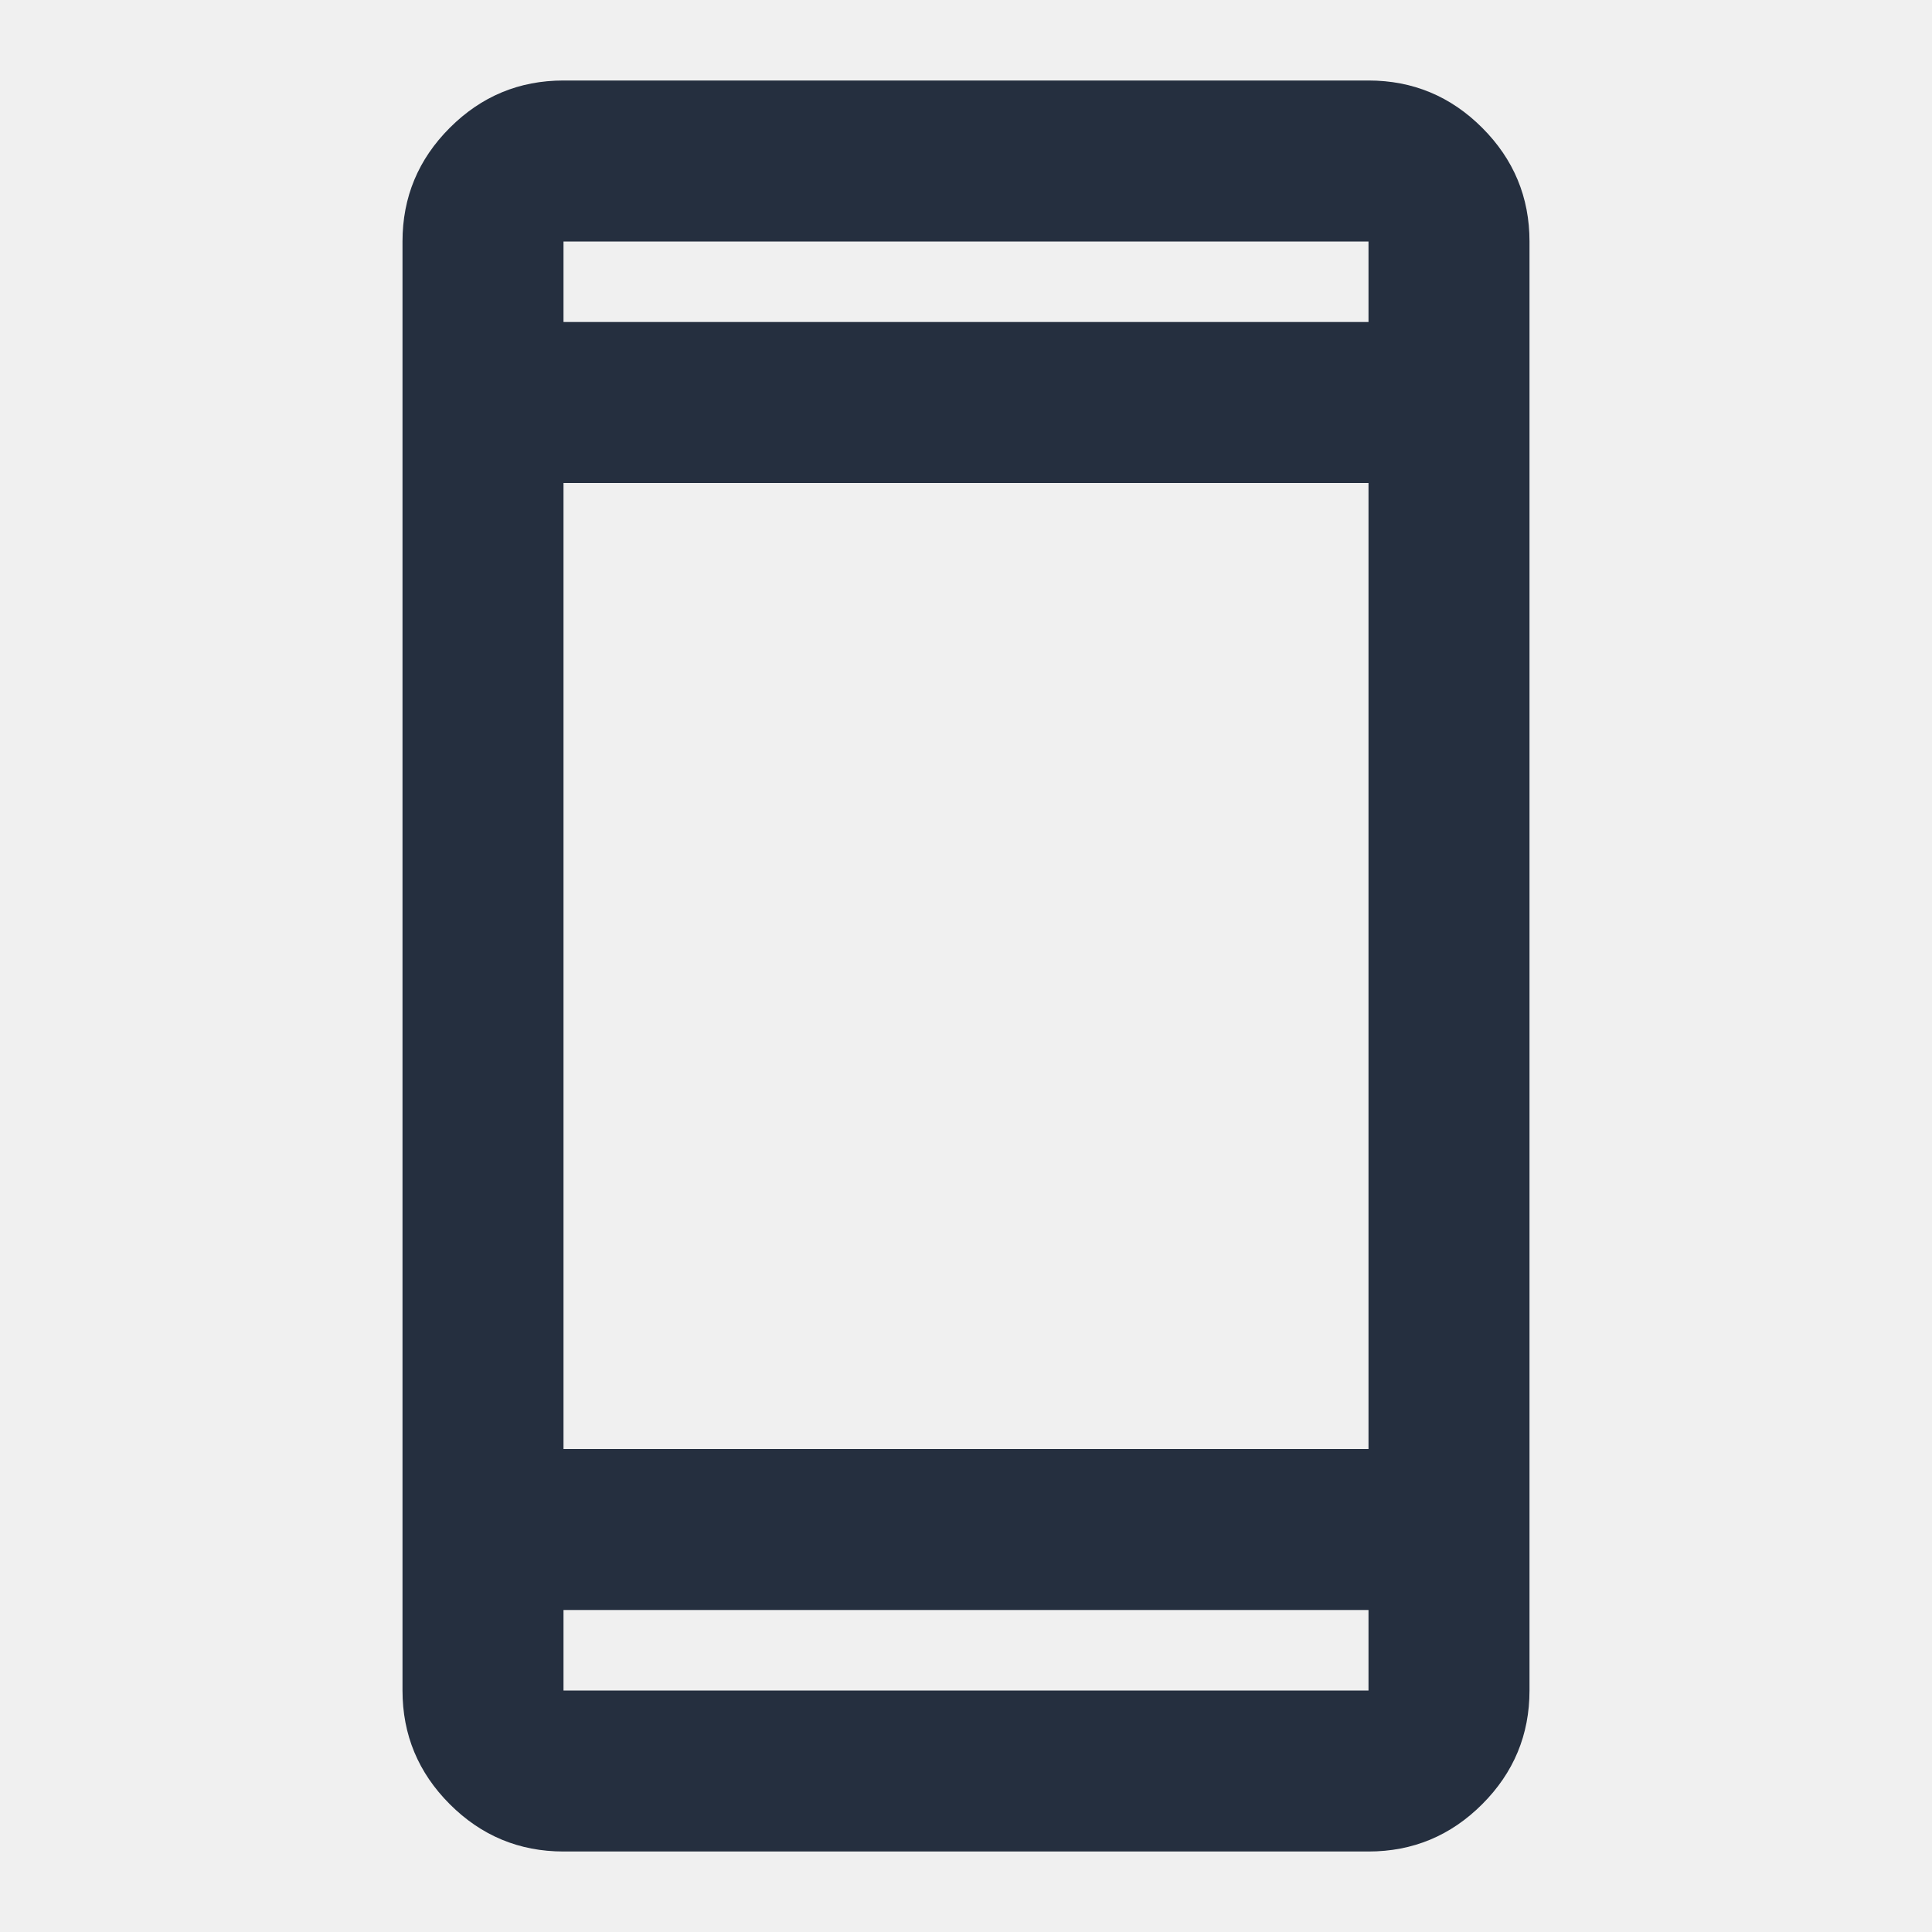
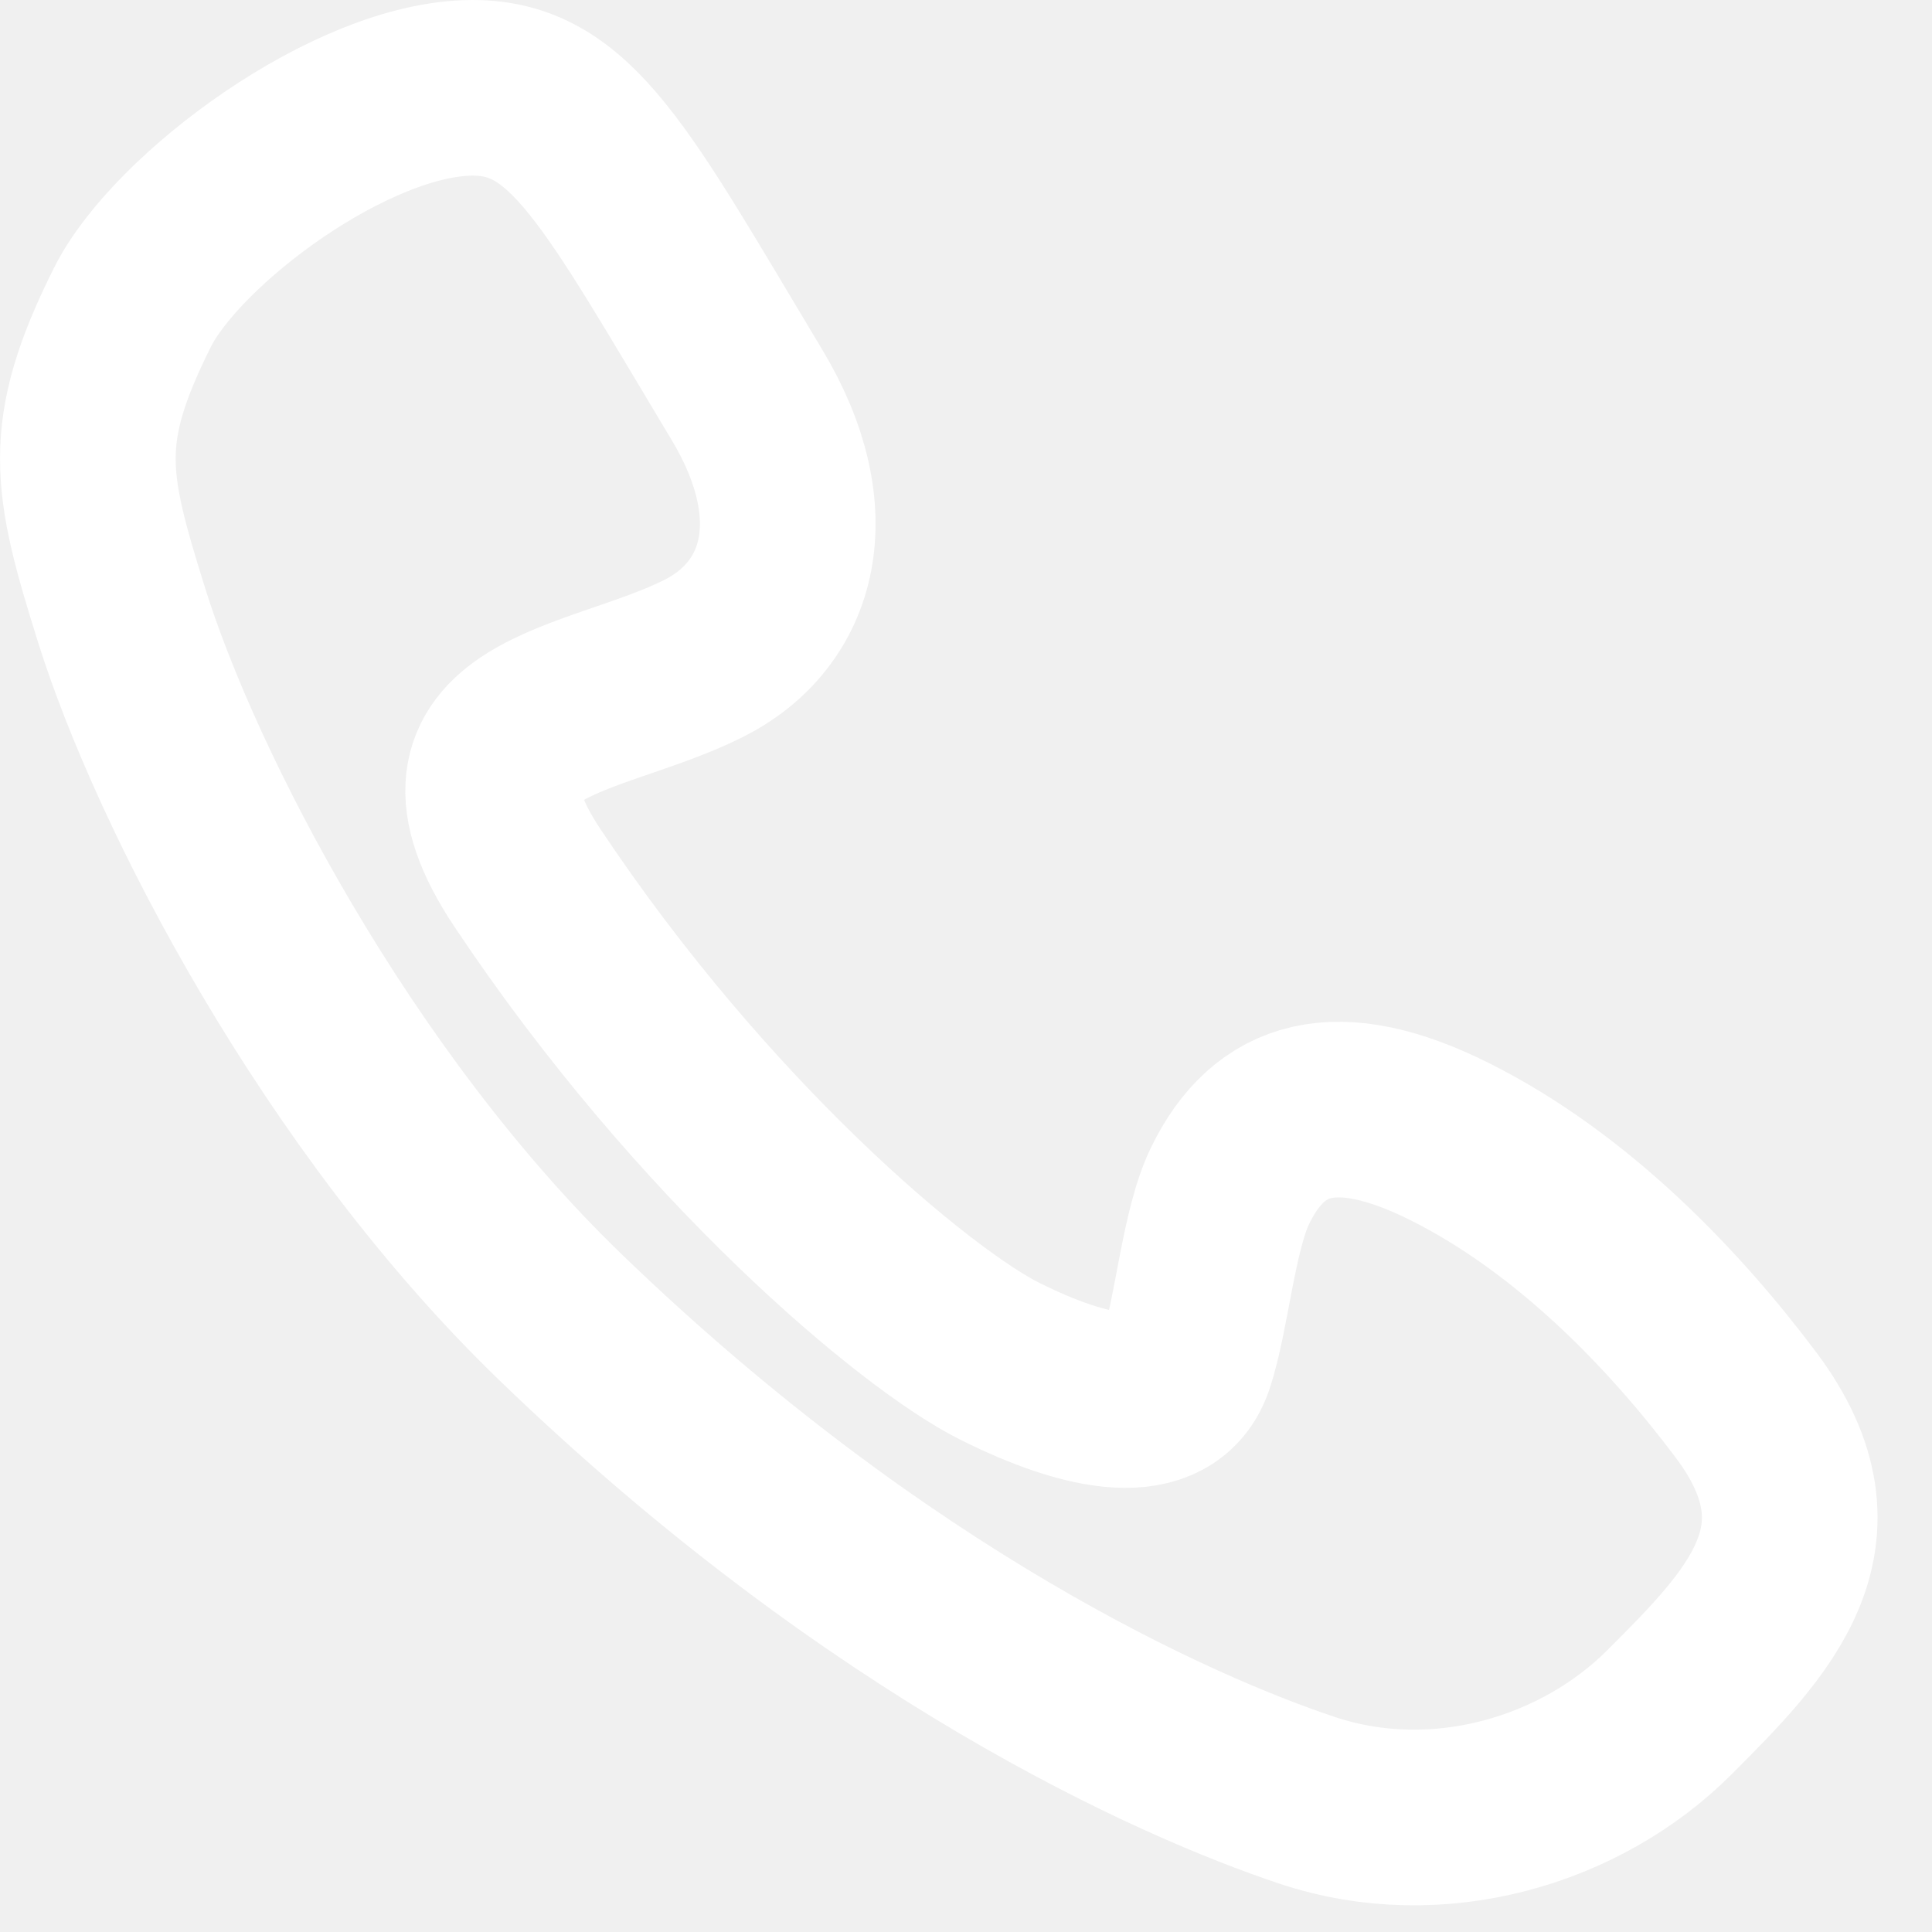
- <svg xmlns="http://www.w3.org/2000/svg" height="24px" viewBox="0 -960 960 960" width="24px" fill="#252f3f">
-   <path d="M280-40q-33 0-56.5-23.5T200-120v-720q0-33 23.5-56.5T280-920h400q33 0 56.5 23.5T760-840v720q0 33-23.5 56.5T680-40H280Zm0-120v40h400v-40H280Zm0-80h400v-480H280v480Zm0-560h400v-40H280v40Zm0 0v-40 40Zm0 640v40-40Z" />
+ <svg xmlns="http://www.w3.org/2000/svg" width="22" height="22" viewBox="0 0 22 22" fill="none">
+   <path d="M5.383 1C4.008 1 2.008 2.5 1.508 3.5C0.793 4.93 0.911 5.49 1.383 7C2.008 9 3.84 12.545 6.383 15C10.008 18.5 13.383 20 14.883 20.5C16.383 21 18.008 20.5 19.008 19.5C20.008 18.5 21.008 17.5 19.883 16C19.086 14.937 17.924 13.708 16.508 13C15.22 12.356 14.452 12.59 14.008 13.5C13.762 14.003 13.686 14.966 13.508 15.5C13.283 16.174 12.383 16 11.383 15.5C10.426 15.021 8.008 13 6.008 10C4.768 8.141 6.75 8.13 8.008 7.5C9.008 7 9.318 5.85 8.508 4.5C7.008 2 6.508 1 5.383 1Z" stroke="white" stroke-width="2" />
</svg>
